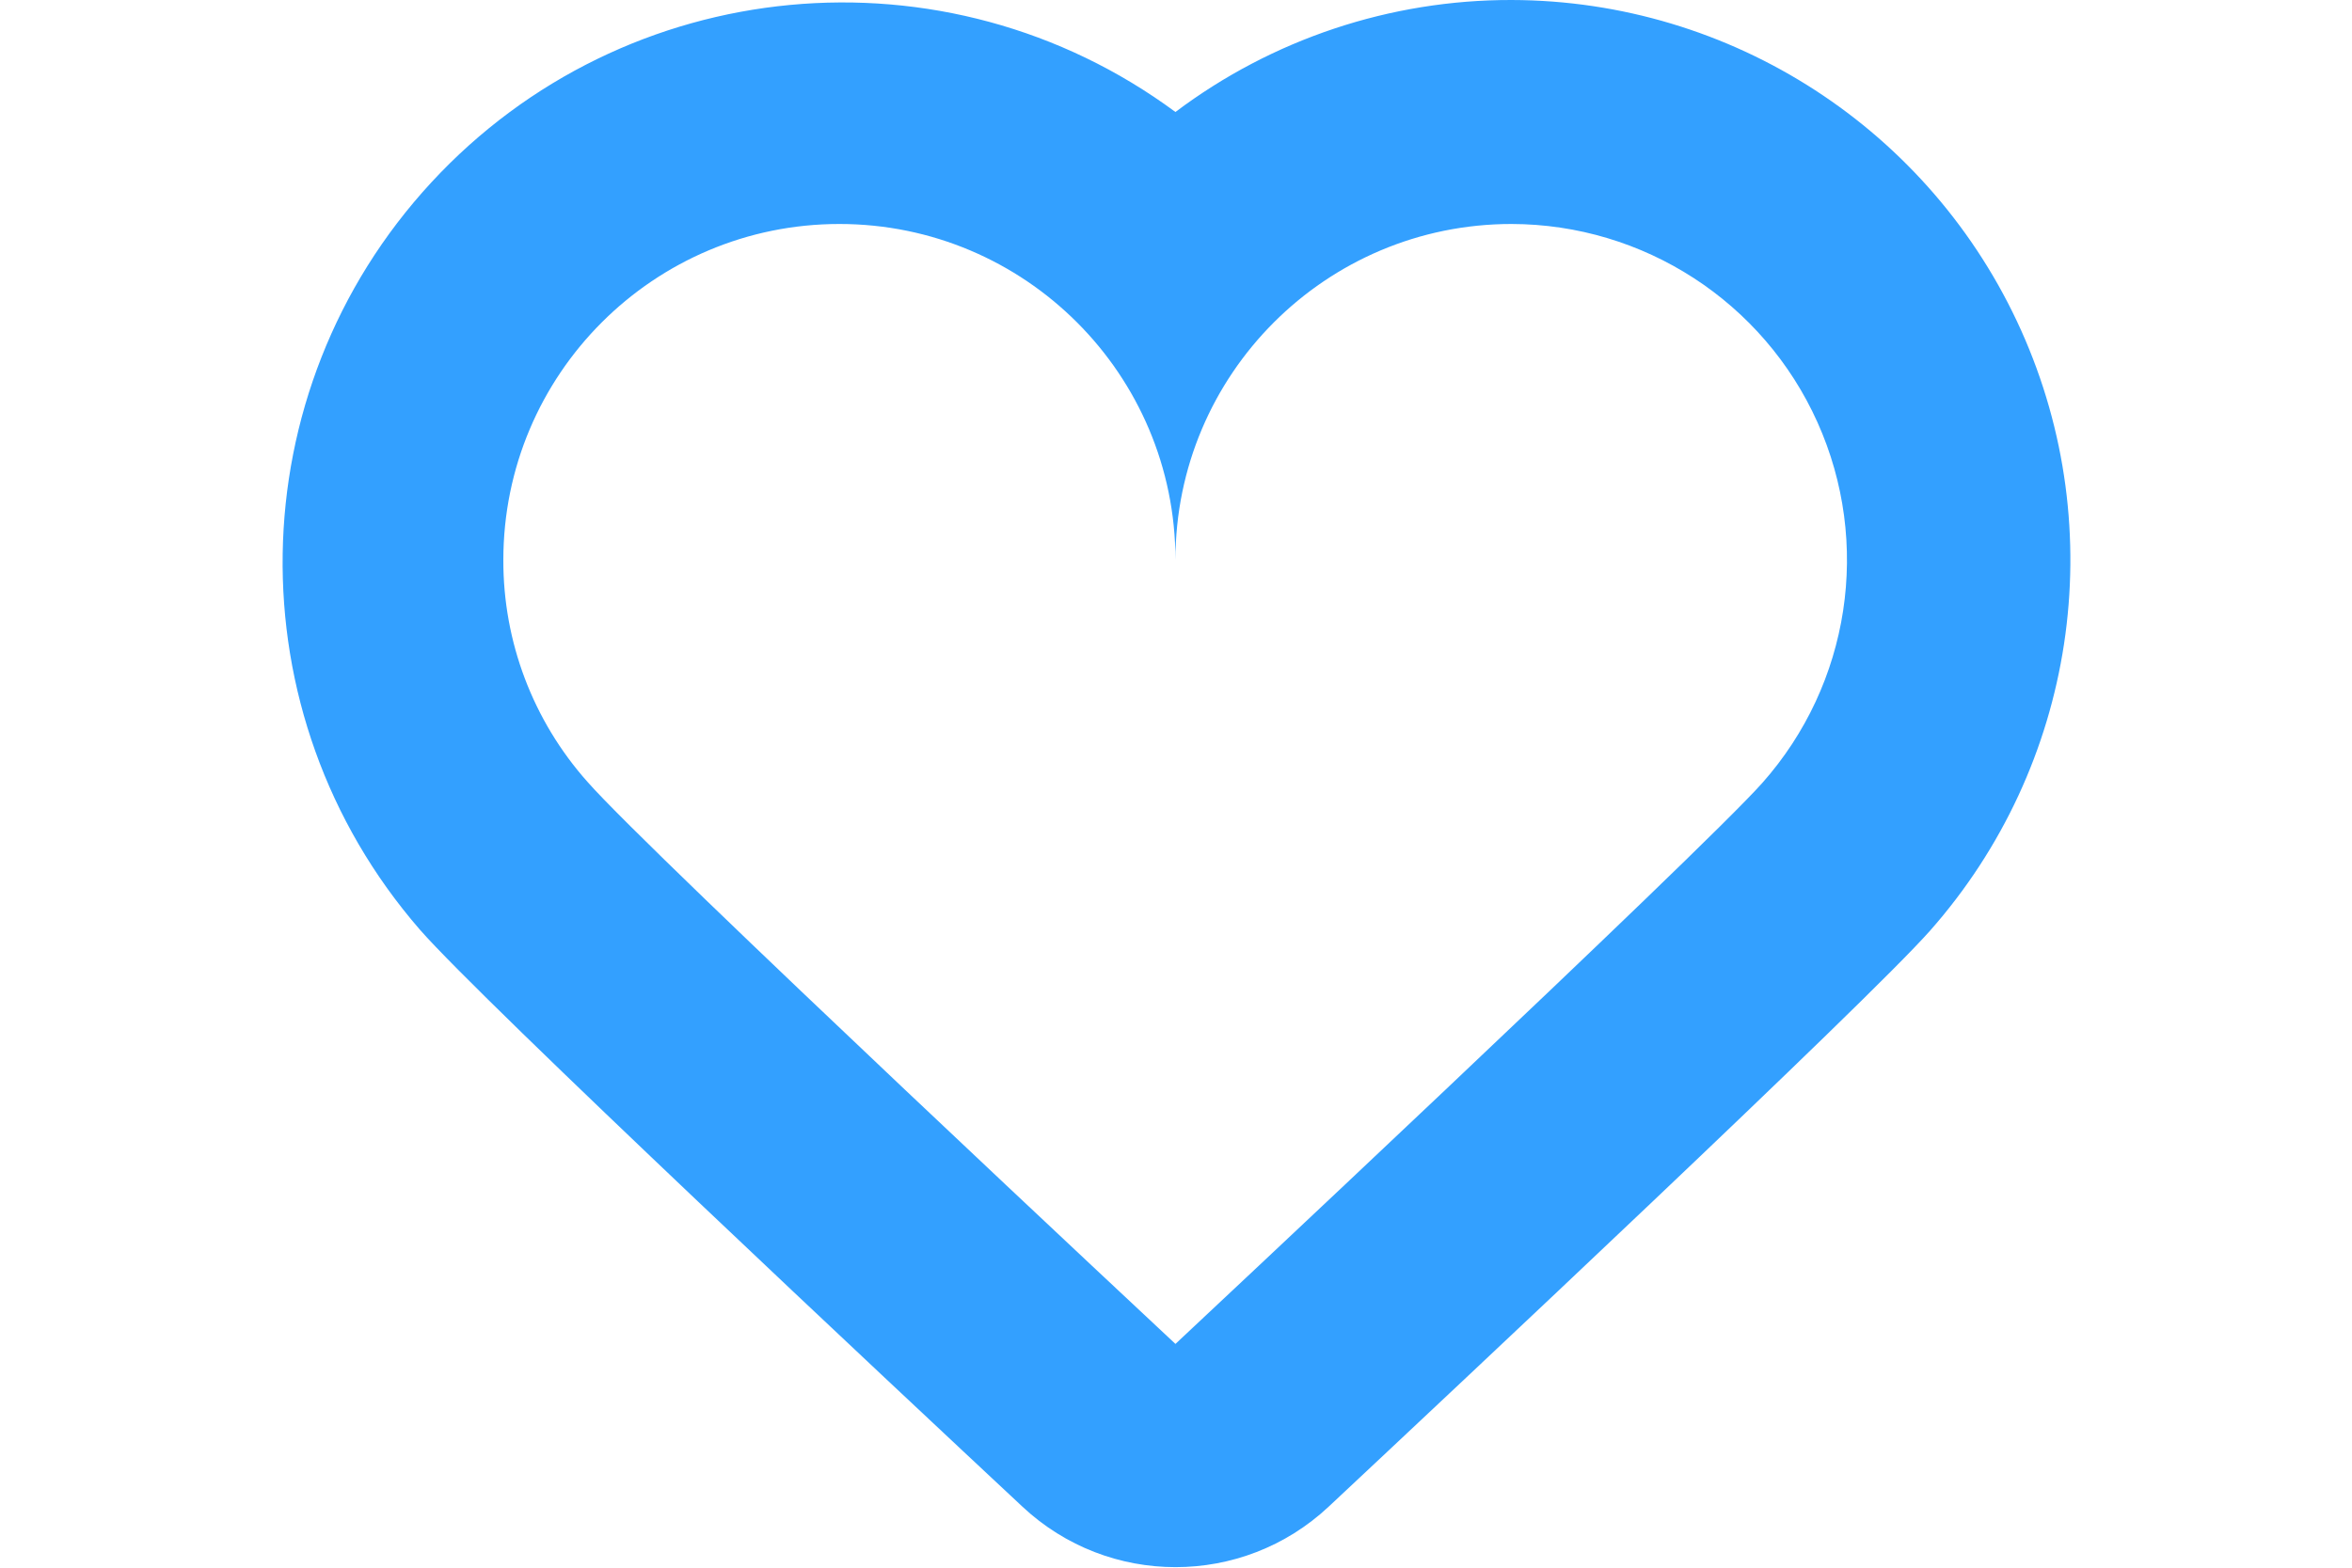
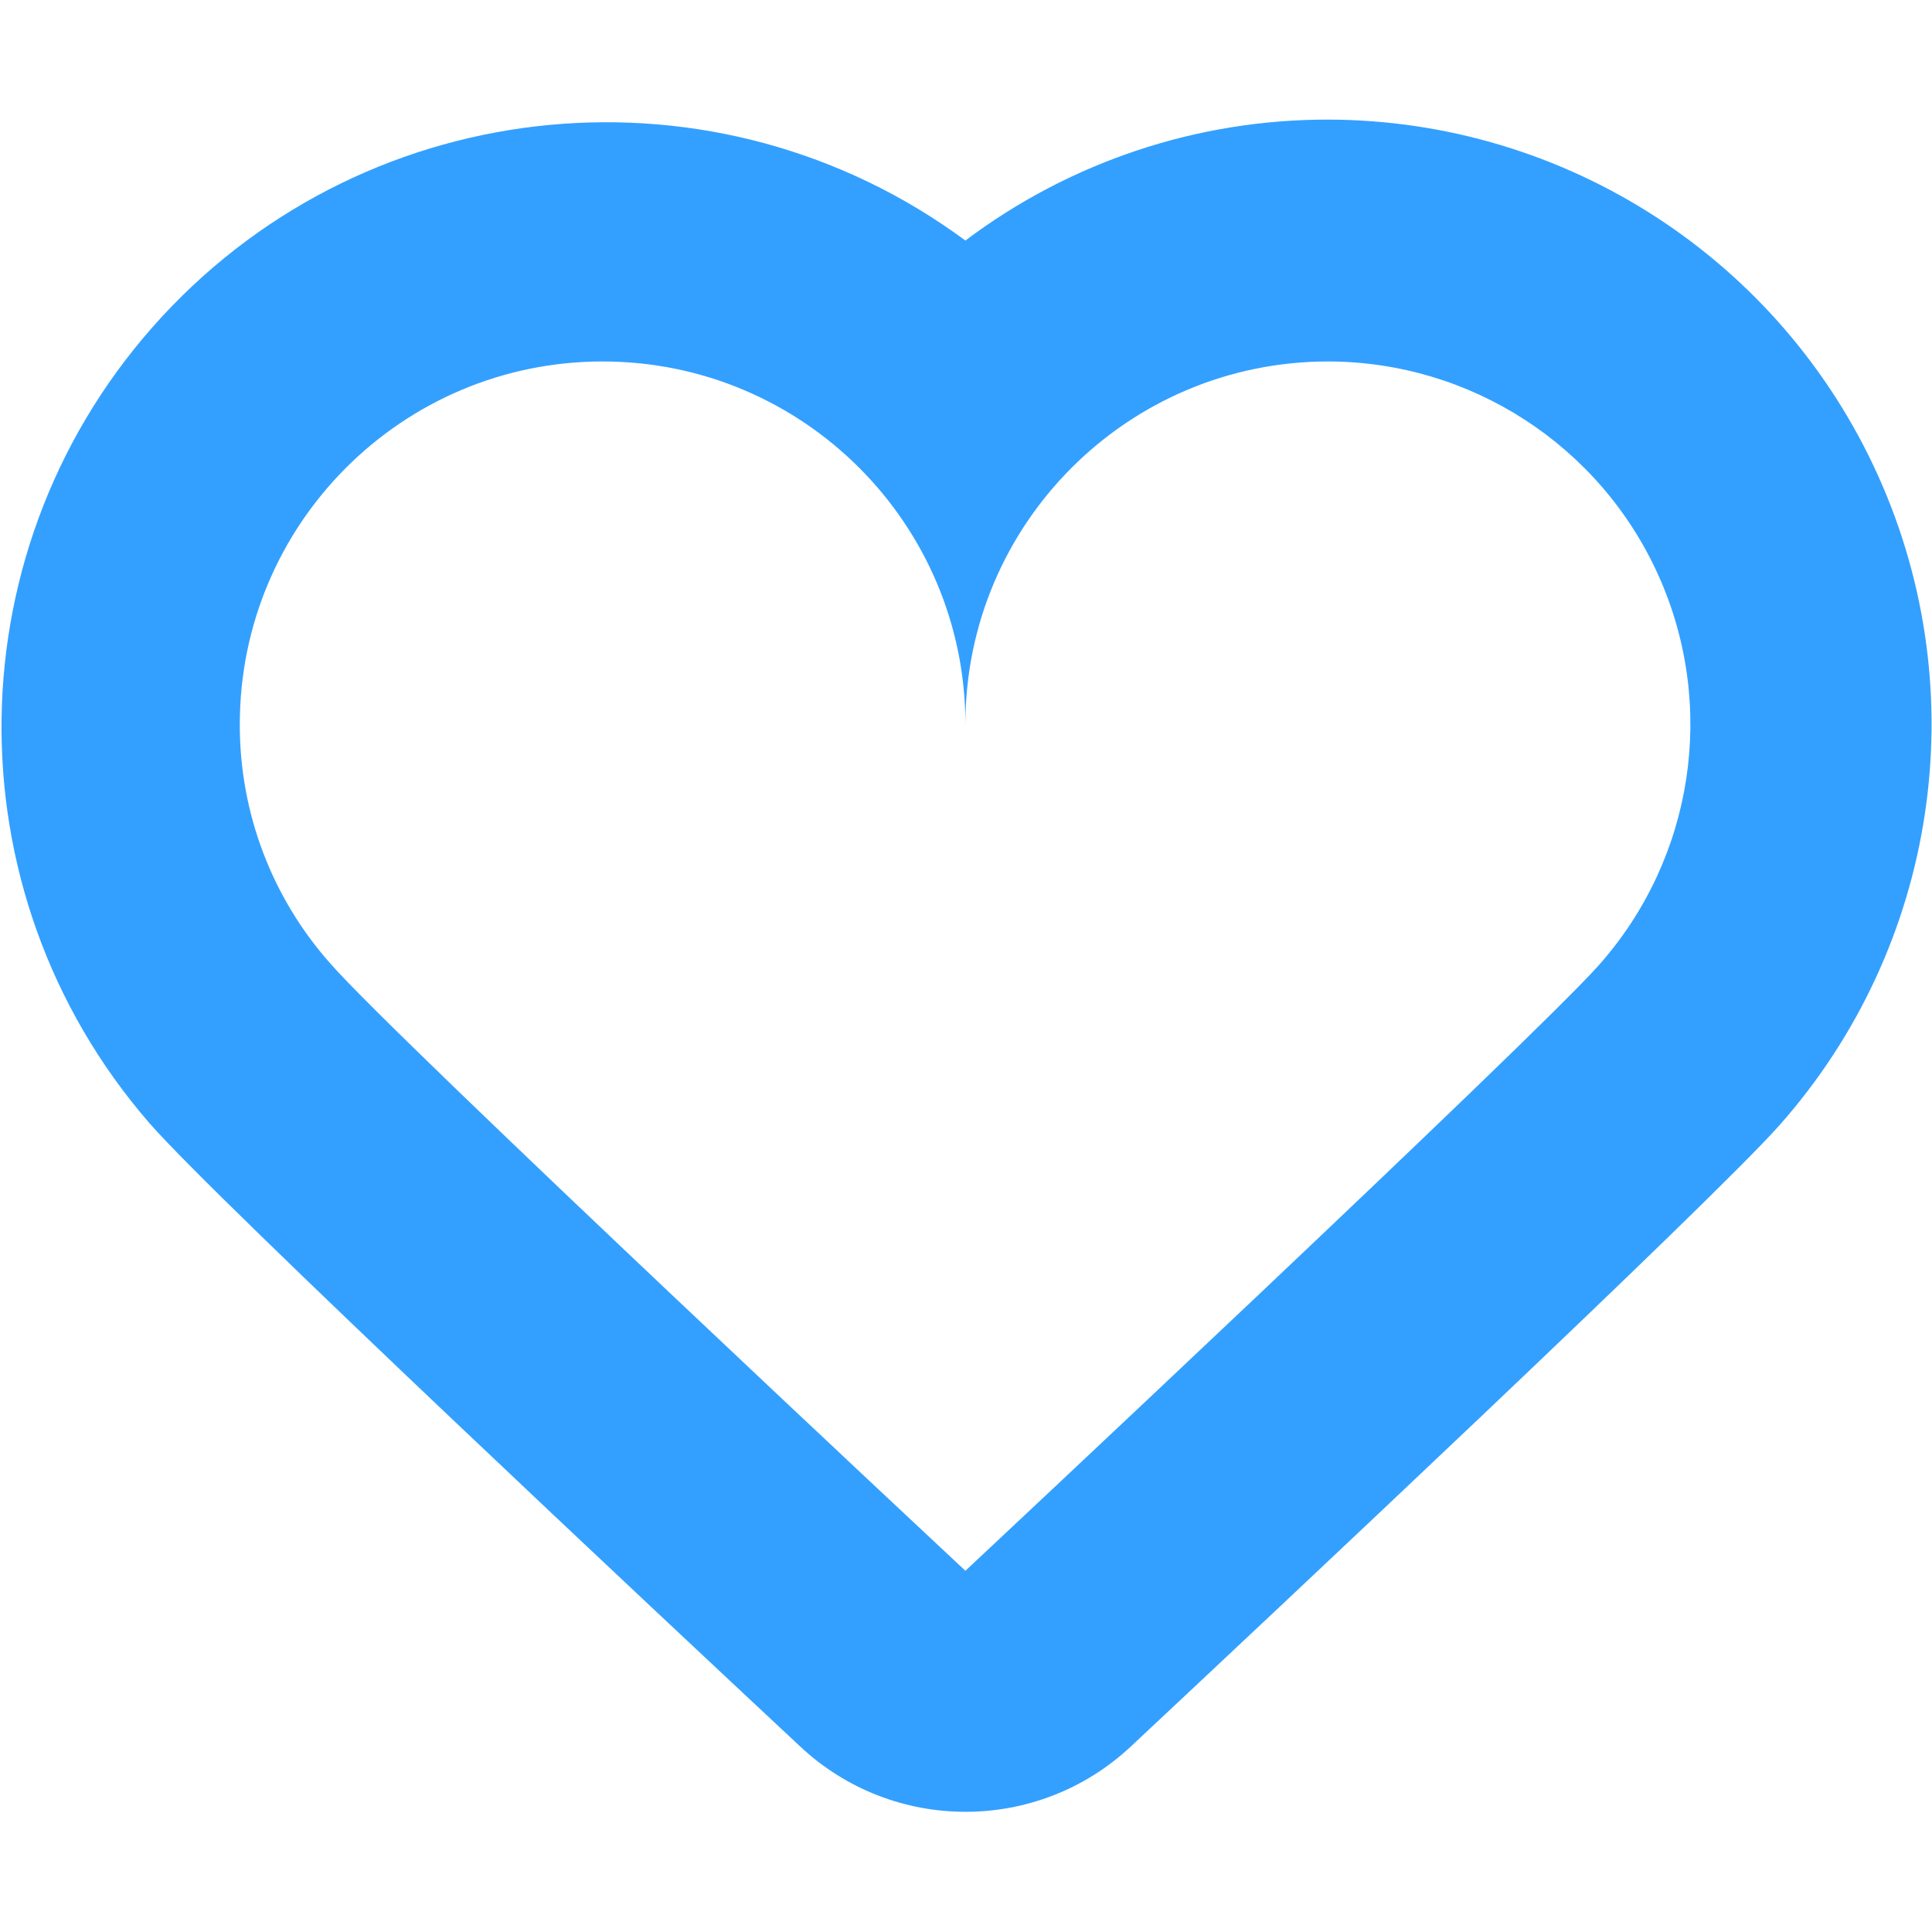
- <svg xmlns="http://www.w3.org/2000/svg" id="hearts" width="15" height="10" viewBox="0 0 15.976 13.998">
+ <svg xmlns="http://www.w3.org/2000/svg" id="hearts" width="10" height="10" viewBox="0 0 15.976 13.998">
  <path id="hearts-2" data-name="hearts" d="M587,579a3,3,0,0,1,2.24,4.99c-.55.62-5.24,5.01-5.24,5.01s-4.7-4.39-5.25-5.02A2.965,2.965,0,0,1,578,582a3,3,0,0,1,6,0,3,3,0,0,1,3-3m0-2a4.973,4.973,0,0,0-3,1,5,5,0,0,0-6.746,7.3c.562.644,4.261,4.108,5.381,5.154a2,2,0,0,0,2.732,0c1.116-1.045,4.8-4.5,5.369-5.143A5,5,0,0,0,587,577Z" transform="translate(-576.017 -577)" fill="#33a0ff" fill-rule="evenodd" />
</svg>
